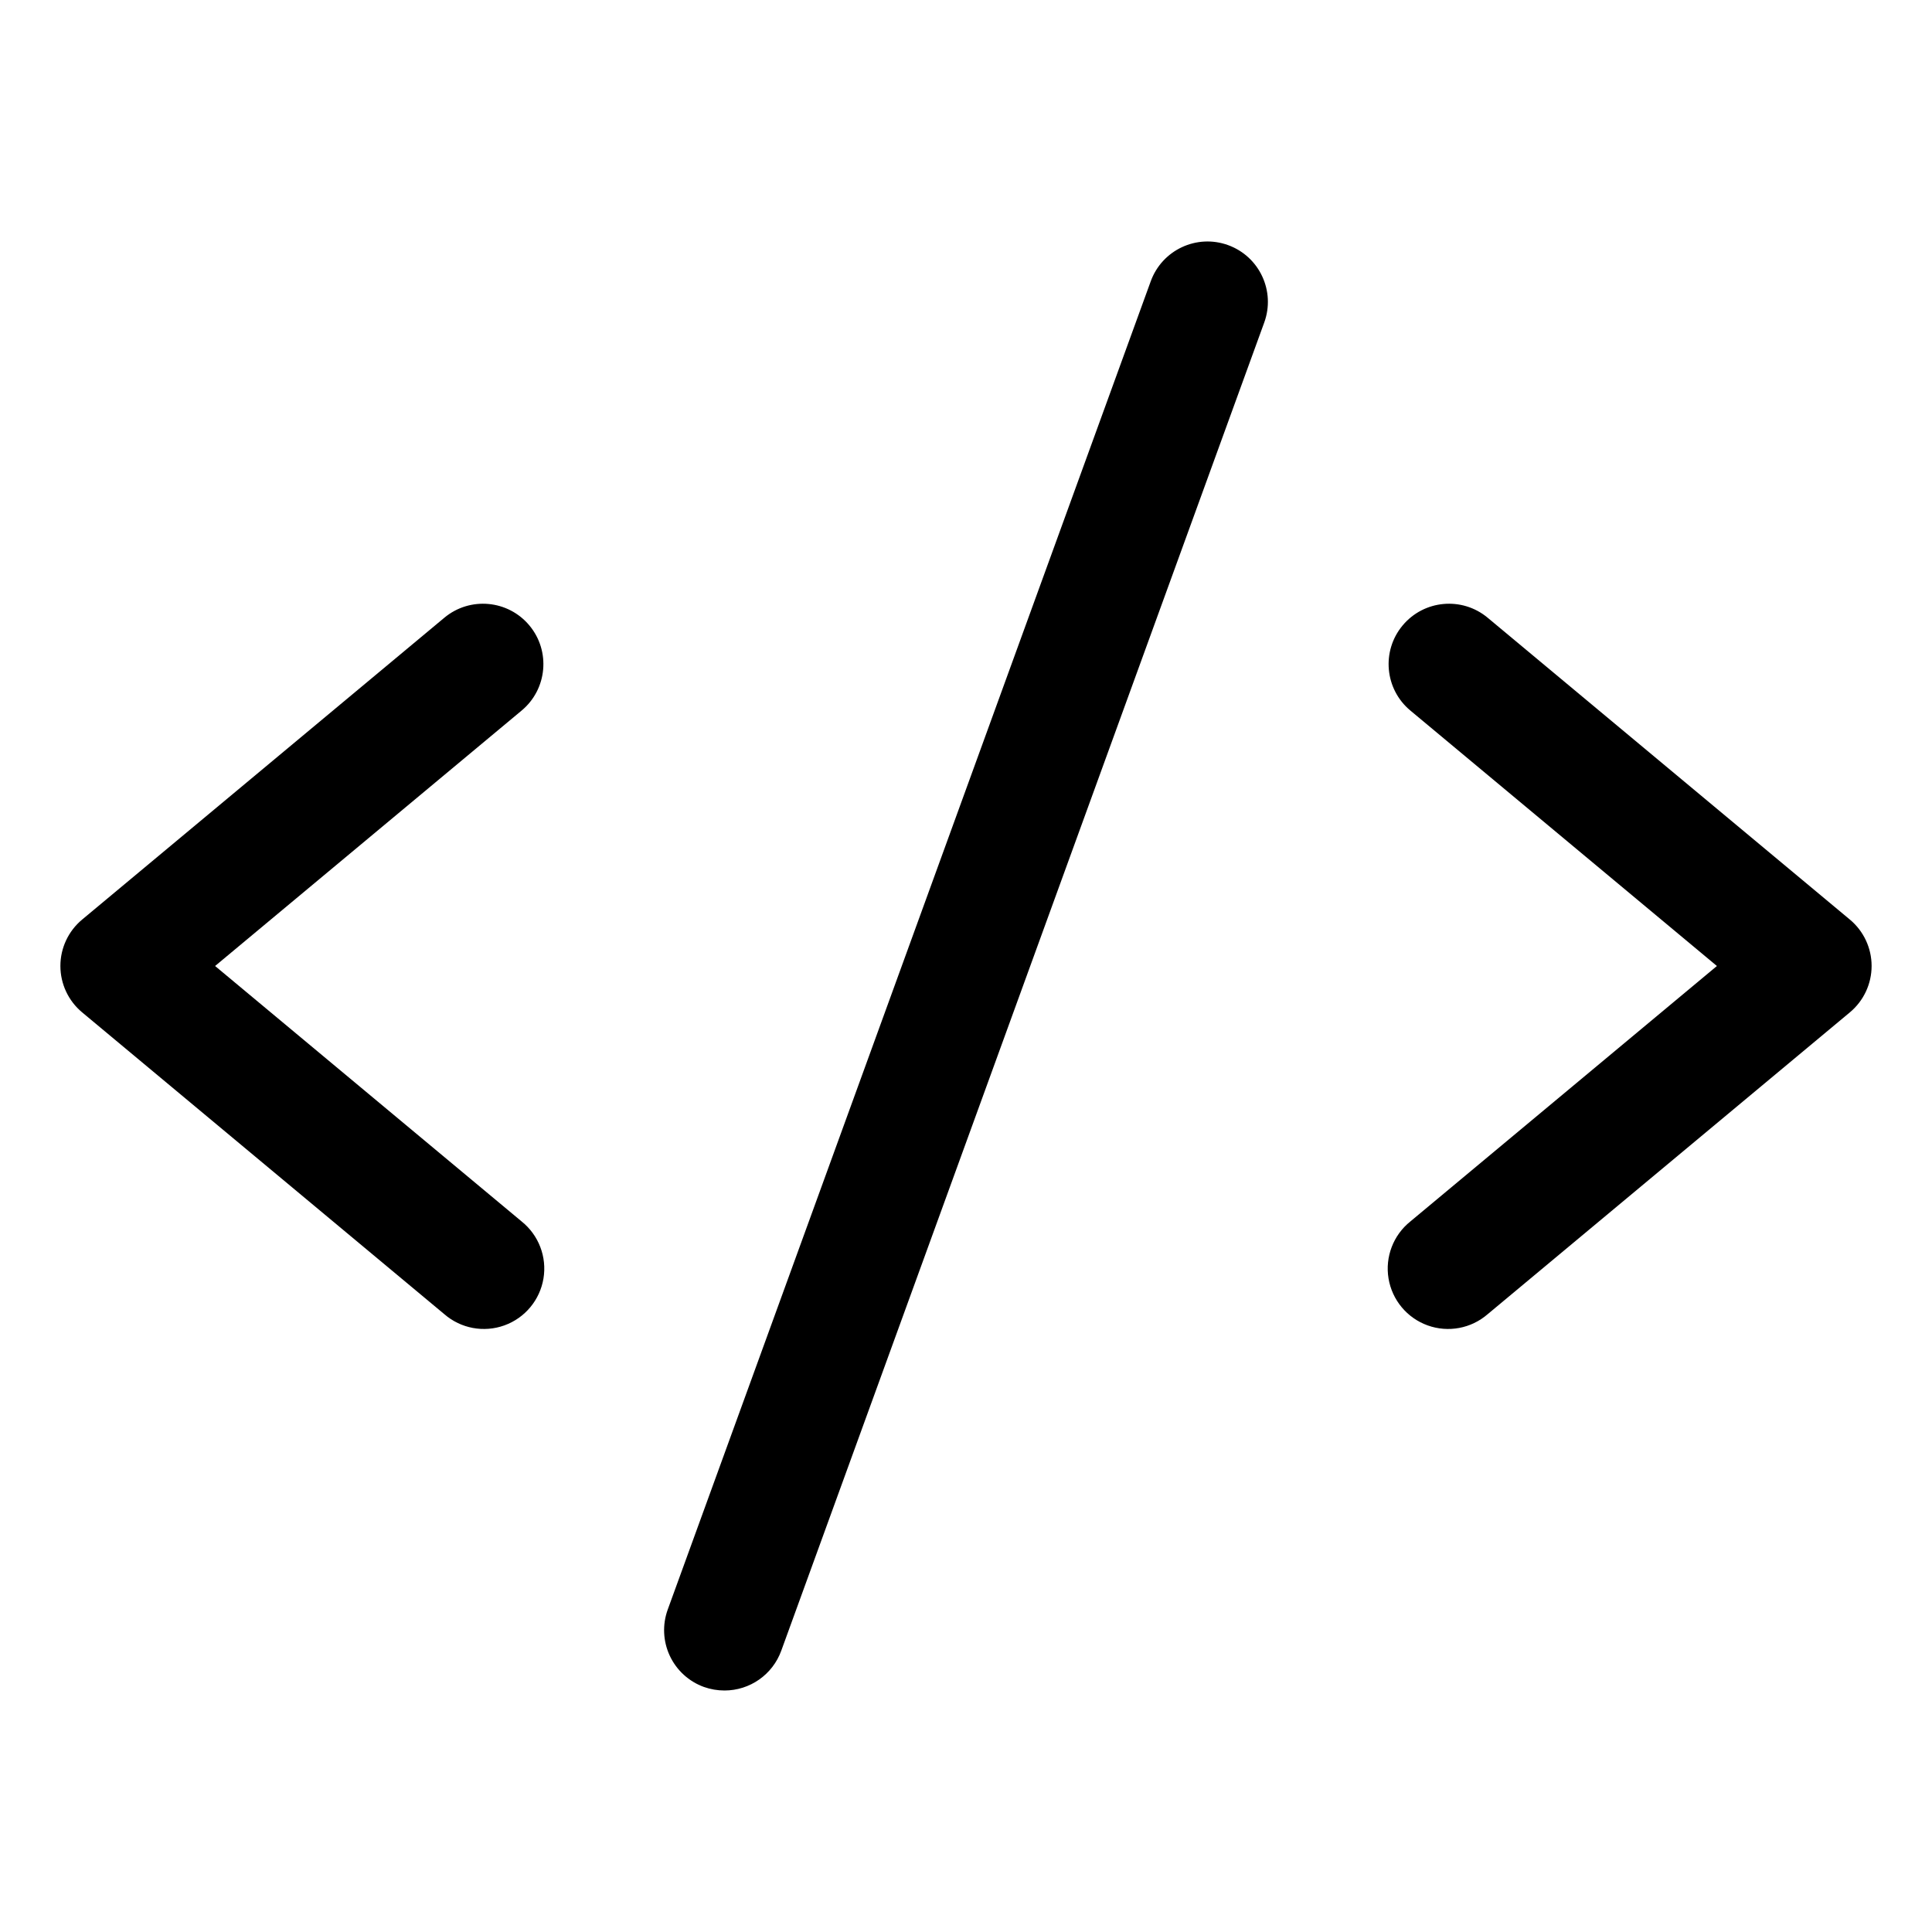
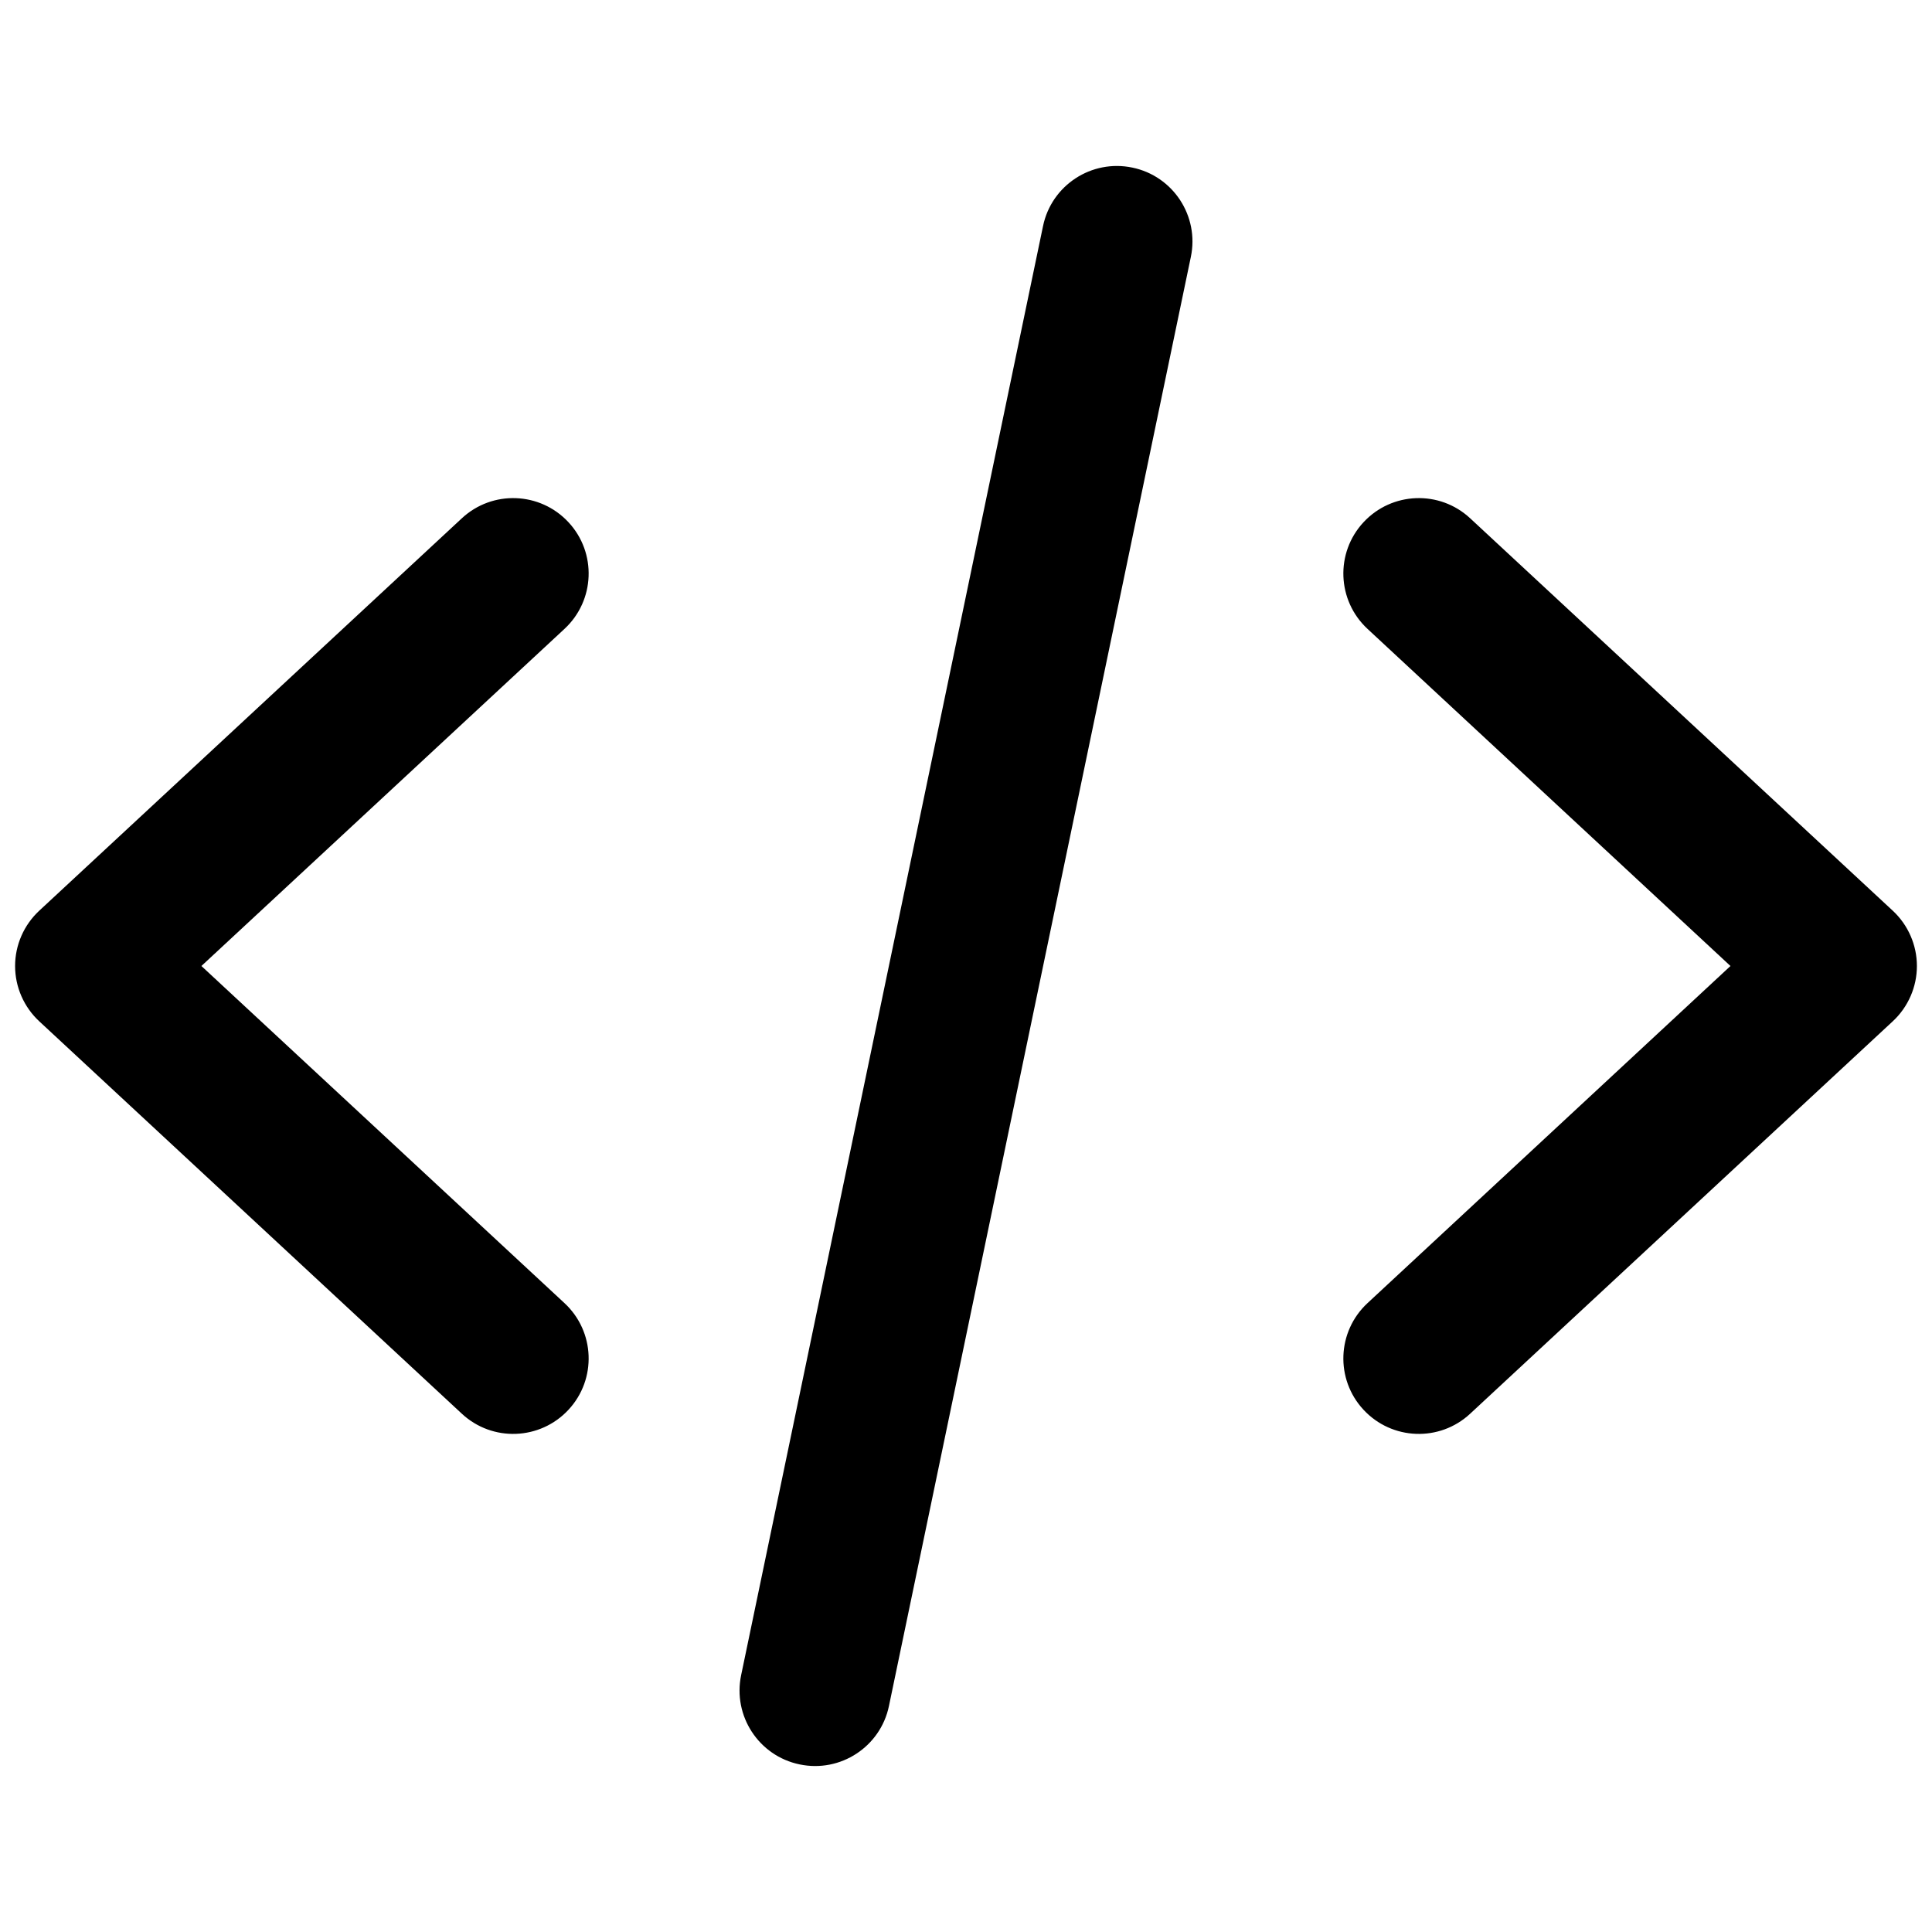
- <svg xmlns="http://www.w3.org/2000/svg" viewBox="0 0 256 256" fill="currentColor">
-   <path d="M69.12,94.15,28.5,128l40.62,33.85a8,8,0,1,1-10.24,12.29l-48-40a8,8,0,0,1,0-12.29l48-40a8,8,0,0,1,10.24,12.3Zm176,27.7-48-40a8,8,0,1,0-10.24,12.3L227.5,128l-40.62,33.85a8,8,0,1,0,10.24,12.29l48-40a8,8,0,0,0,0-12.29ZM162.73,32.48a8,8,0,0,0-10.25,4.79l-64,176a8,8,0,0,0,4.79,10.26A8.14,8.14,0,0,0,96,224a8,8,0,0,0,7.52-5.27l64-176A8,8,0,0,0,162.73,32.48Z" />
+ <svg xmlns="http://www.w3.org/2000/svg" fill="none" viewBox="0 0 16 16">
+   <path d="M9.378 1.388C9.716 1.458 9.933 1.79 9.862 2.128L7.362 14.128C7.292 14.466 6.96 14.683 6.622 14.612C6.284 14.542 6.067 14.21 6.138 13.872L8.638 1.872C8.708 1.534 9.04 1.317 9.378 1.388ZM3.825 4.292C4.078 4.057 4.473 4.072 4.708 4.325C4.943 4.578 4.928 4.973 4.675 5.208L1.668 8L4.675 10.792C4.928 11.027 4.943 11.422 4.708 11.675C4.473 11.928 4.078 11.943 3.825 11.708L0.325 8.458C0.198 8.34 0.125 8.174 0.125 8C0.125 7.826 0.198 7.66 0.325 7.542L3.825 4.292ZM11.292 4.325C11.527 4.072 11.922 4.057 12.175 4.292L15.675 7.542C15.802 7.66 15.875 7.826 15.875 8C15.875 8.174 15.802 8.34 15.675 8.458L12.175 11.708C11.922 11.943 11.527 11.928 11.292 11.675C11.057 11.422 11.072 11.027 11.325 10.792L14.331 8L11.325 5.208C11.072 4.973 11.057 4.578 11.292 4.325Z" fill="currentColor" />
</svg>
